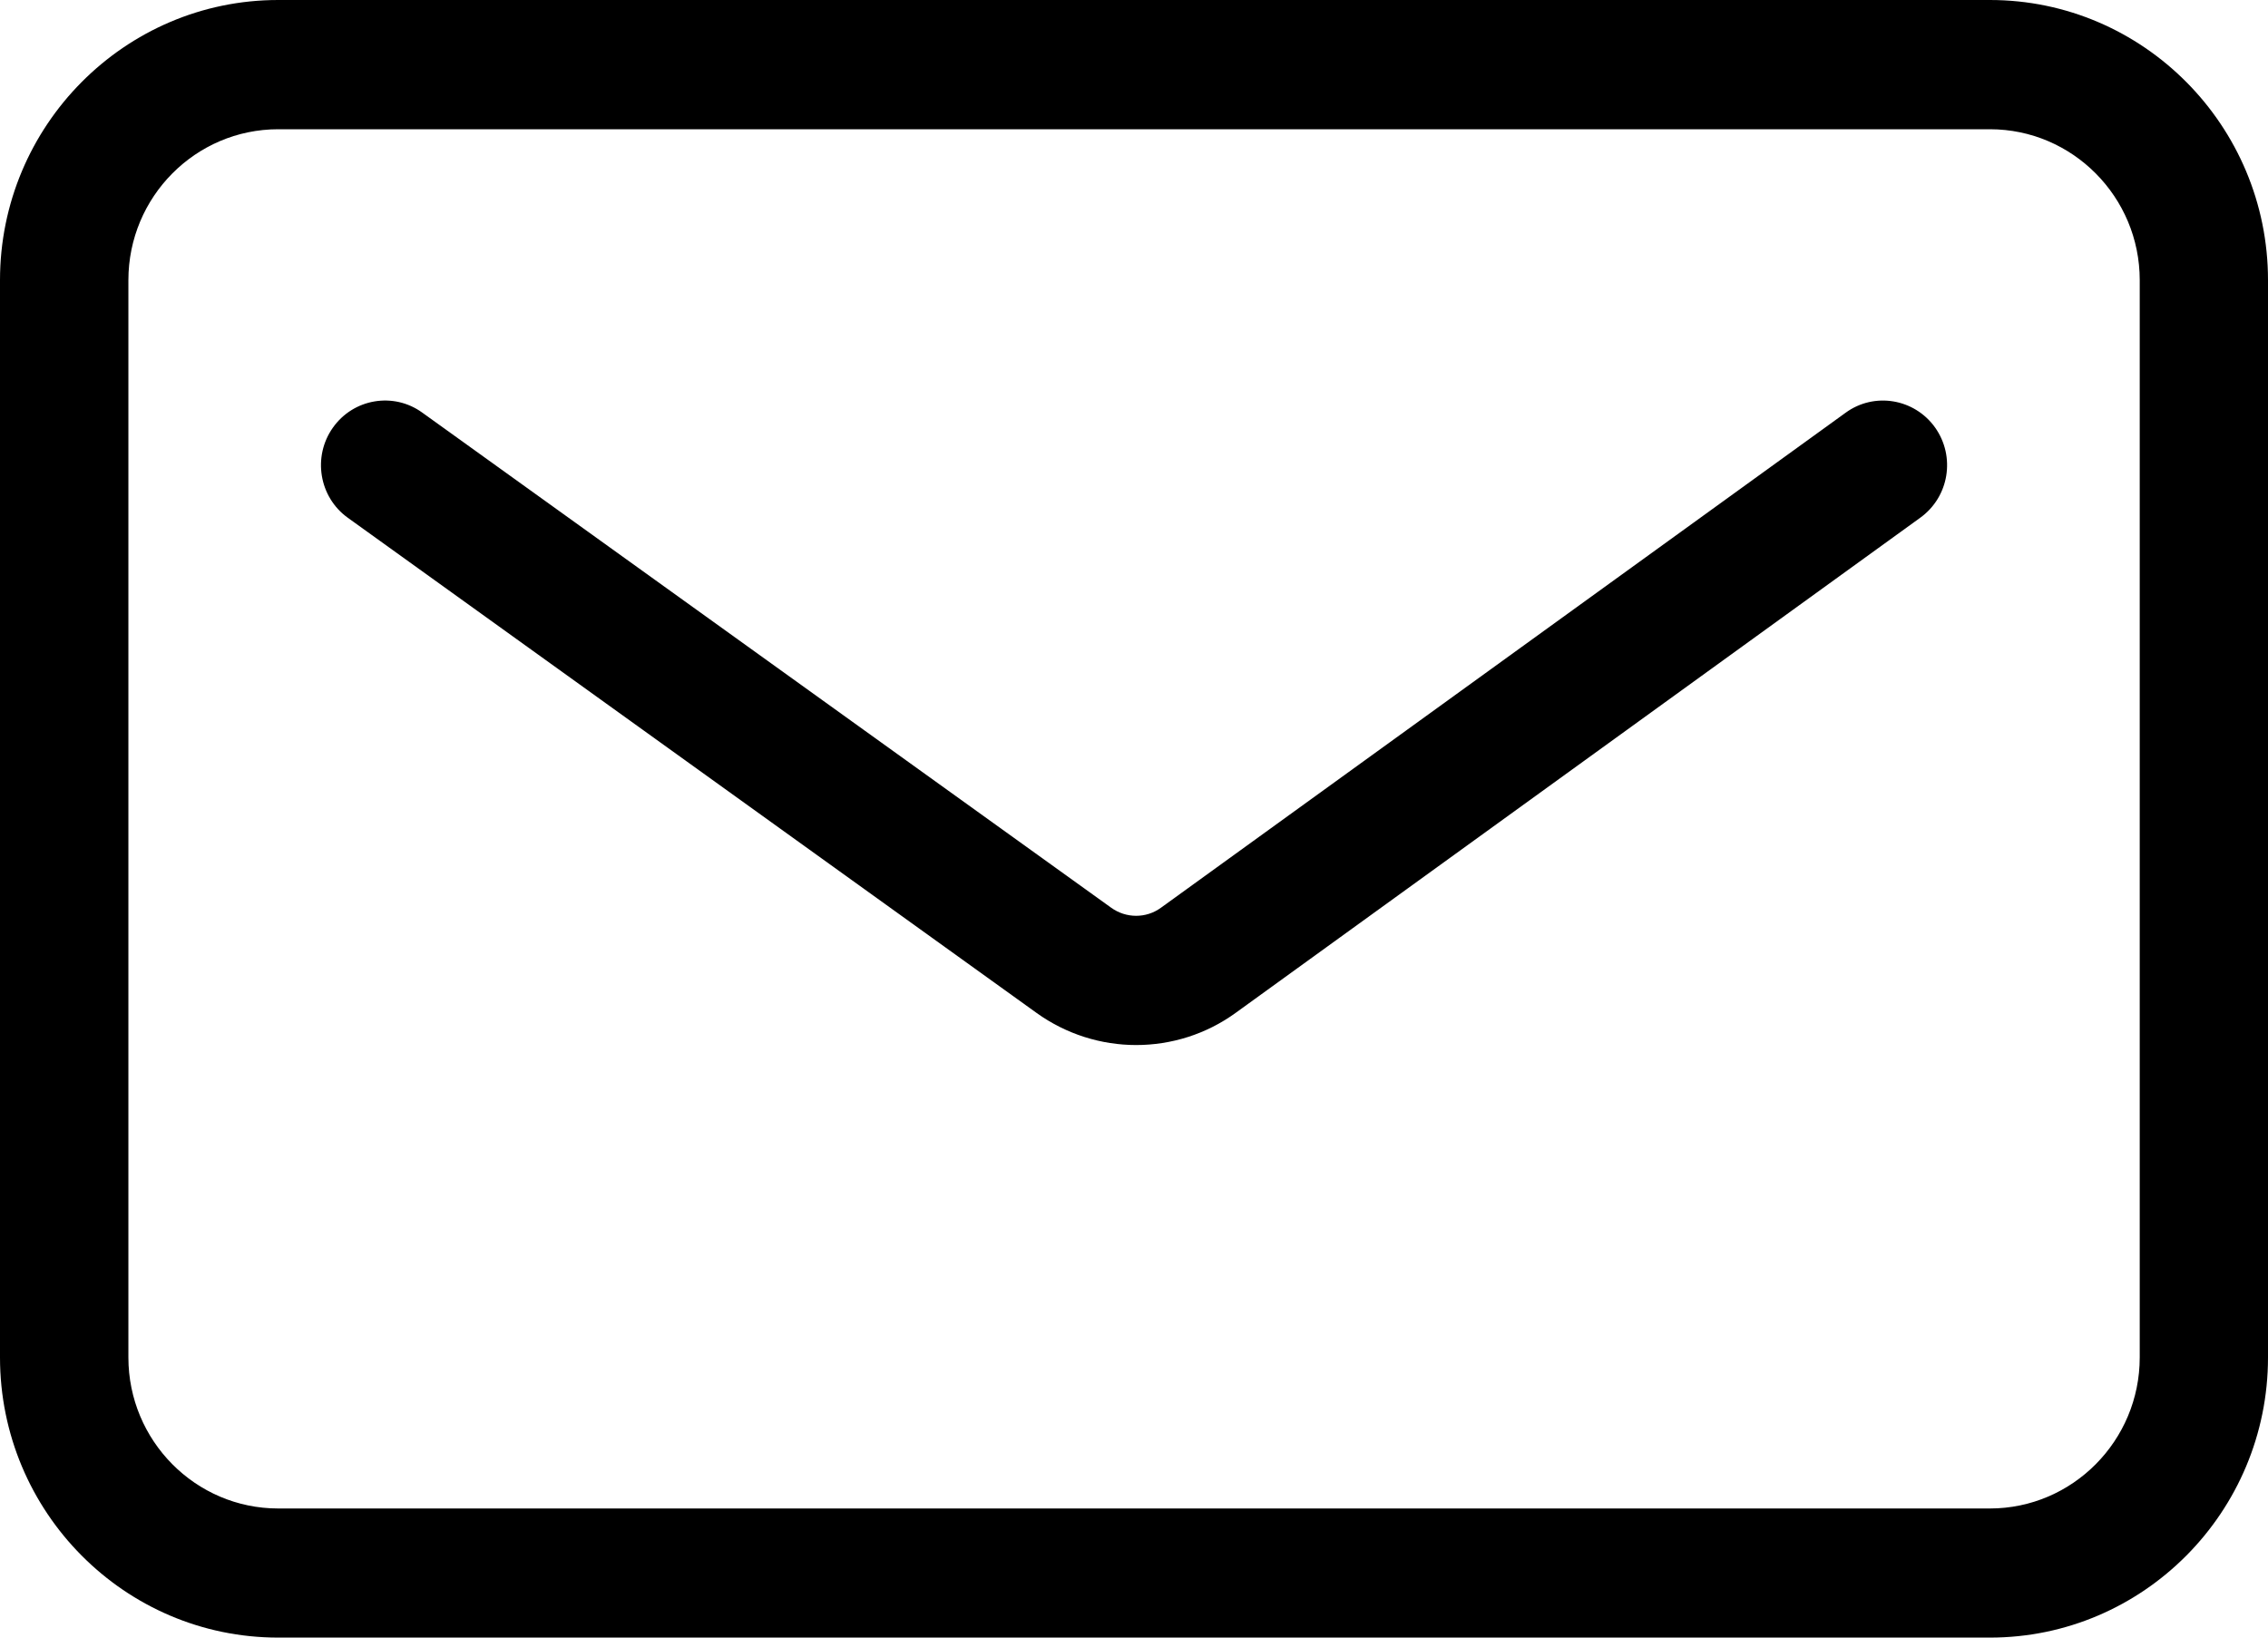
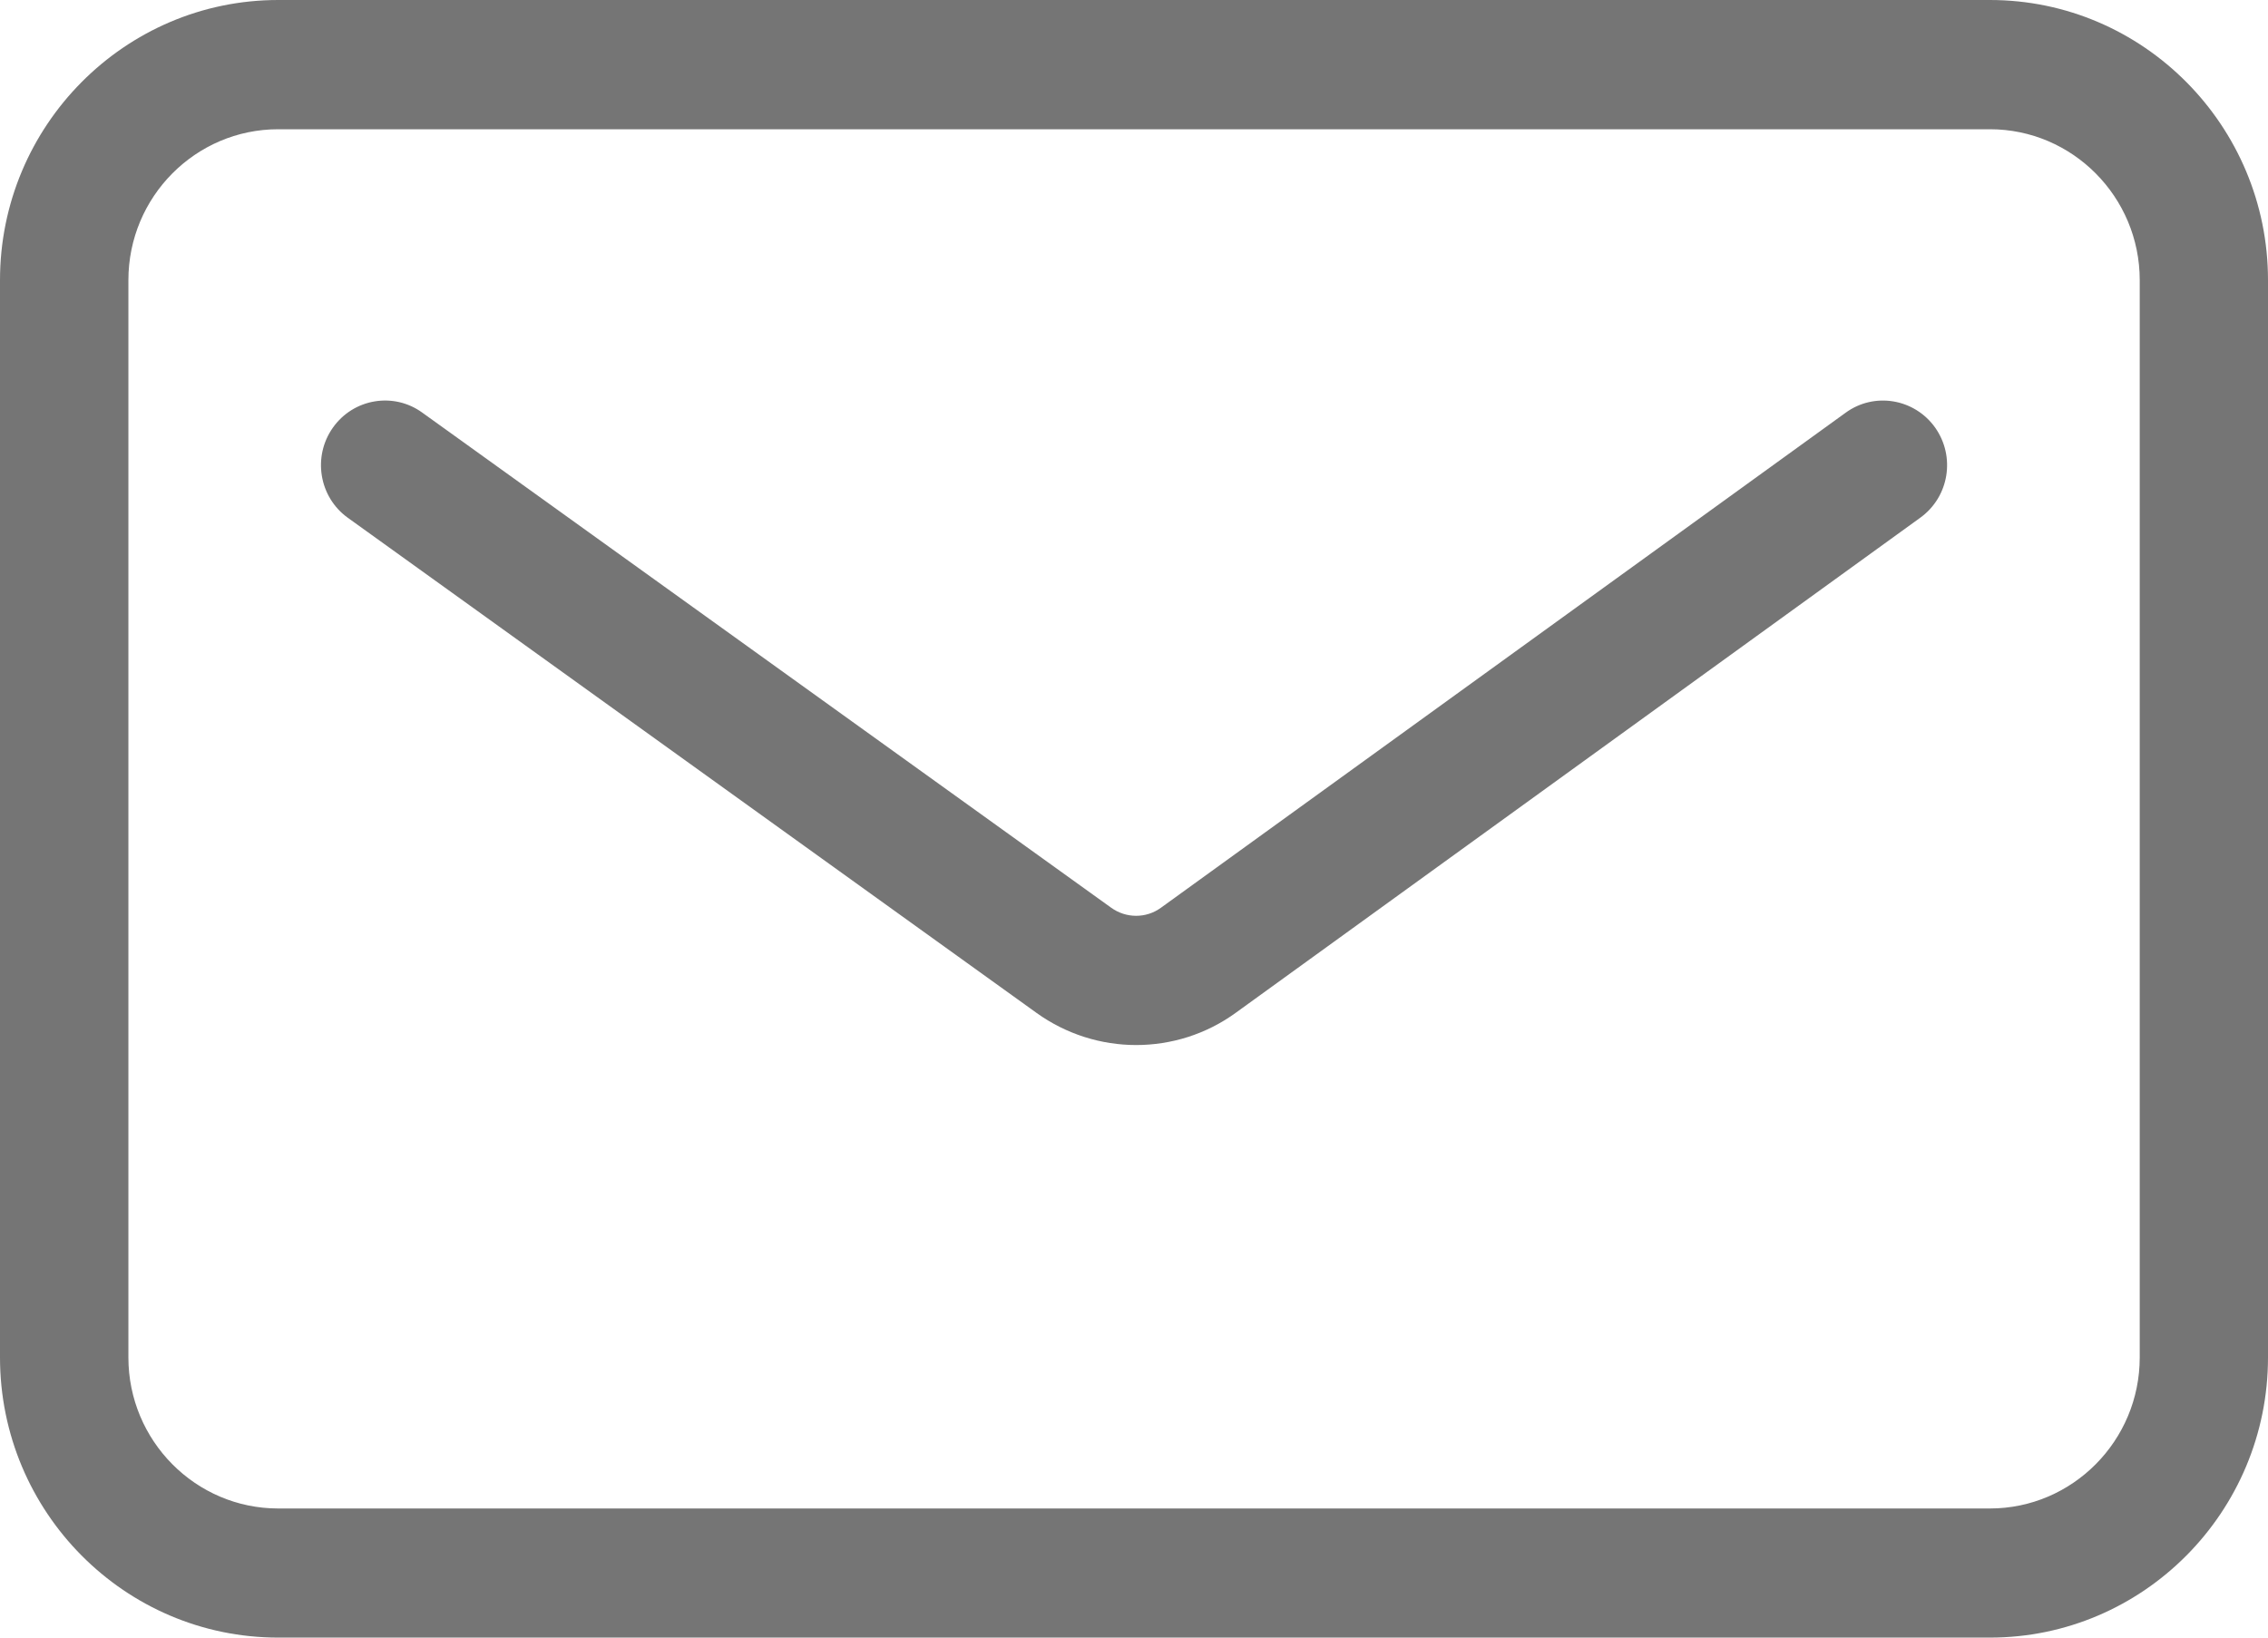
<svg xmlns="http://www.w3.org/2000/svg" width="18" height="13" viewBox="0 0 18 13" fill="none">
-   <path fill-rule="evenodd" clip-rule="evenodd" d="M15.358 3.394C15.521 3.624 15.47 3.944 15.24 4.11L9.809 8.039C9.573 8.211 9.294 8.296 9.017 8.296C8.741 8.296 8.464 8.211 8.228 8.042L2.76 4.11C2.532 3.946 2.479 3.625 2.642 3.395C2.805 3.164 3.124 3.11 3.352 3.276L8.819 7.206C8.937 7.291 9.096 7.292 9.214 7.206L14.647 3.277C14.875 3.11 15.194 3.164 15.358 3.394ZM16.982 10.776C16.982 11.437 16.448 11.975 15.793 11.975H2.208C1.552 11.975 1.019 11.437 1.019 10.776V2.224C1.019 1.563 1.552 1.026 2.208 1.026H15.793C16.448 1.026 16.982 1.563 16.982 2.224V10.776ZM15.793 0H2.208C0.99 0 0 0.998 0 2.224V10.776C0 12.003 0.99 13 2.208 13H15.793C17.01 13 18 12.003 18 10.776V2.224C18 0.998 17.01 0 15.793 0Z" fill="#000000" />
+   <path fill-rule="evenodd" clip-rule="evenodd" d="M15.358 3.394C15.521 3.624 15.47 3.944 15.24 4.11L9.809 8.039C9.573 8.211 9.294 8.296 9.017 8.296C8.741 8.296 8.464 8.211 8.228 8.042L2.76 4.11C2.532 3.946 2.479 3.625 2.642 3.395C2.805 3.164 3.124 3.11 3.352 3.276L8.819 7.206C8.937 7.291 9.096 7.292 9.214 7.206L14.647 3.277C14.875 3.11 15.194 3.164 15.358 3.394ZM16.982 10.776C16.982 11.437 16.448 11.975 15.793 11.975H2.208C1.552 11.975 1.019 11.437 1.019 10.776V2.224C1.019 1.563 1.552 1.026 2.208 1.026H15.793C16.448 1.026 16.982 1.563 16.982 2.224V10.776ZM15.793 0H2.208C0.99 0 0 0.998 0 2.224V10.776C0 12.003 0.99 13 2.208 13H15.793C17.01 13 18 12.003 18 10.776V2.224C18 0.998 17.01 0 15.793 0Z" fill="#757575" />
</svg>
